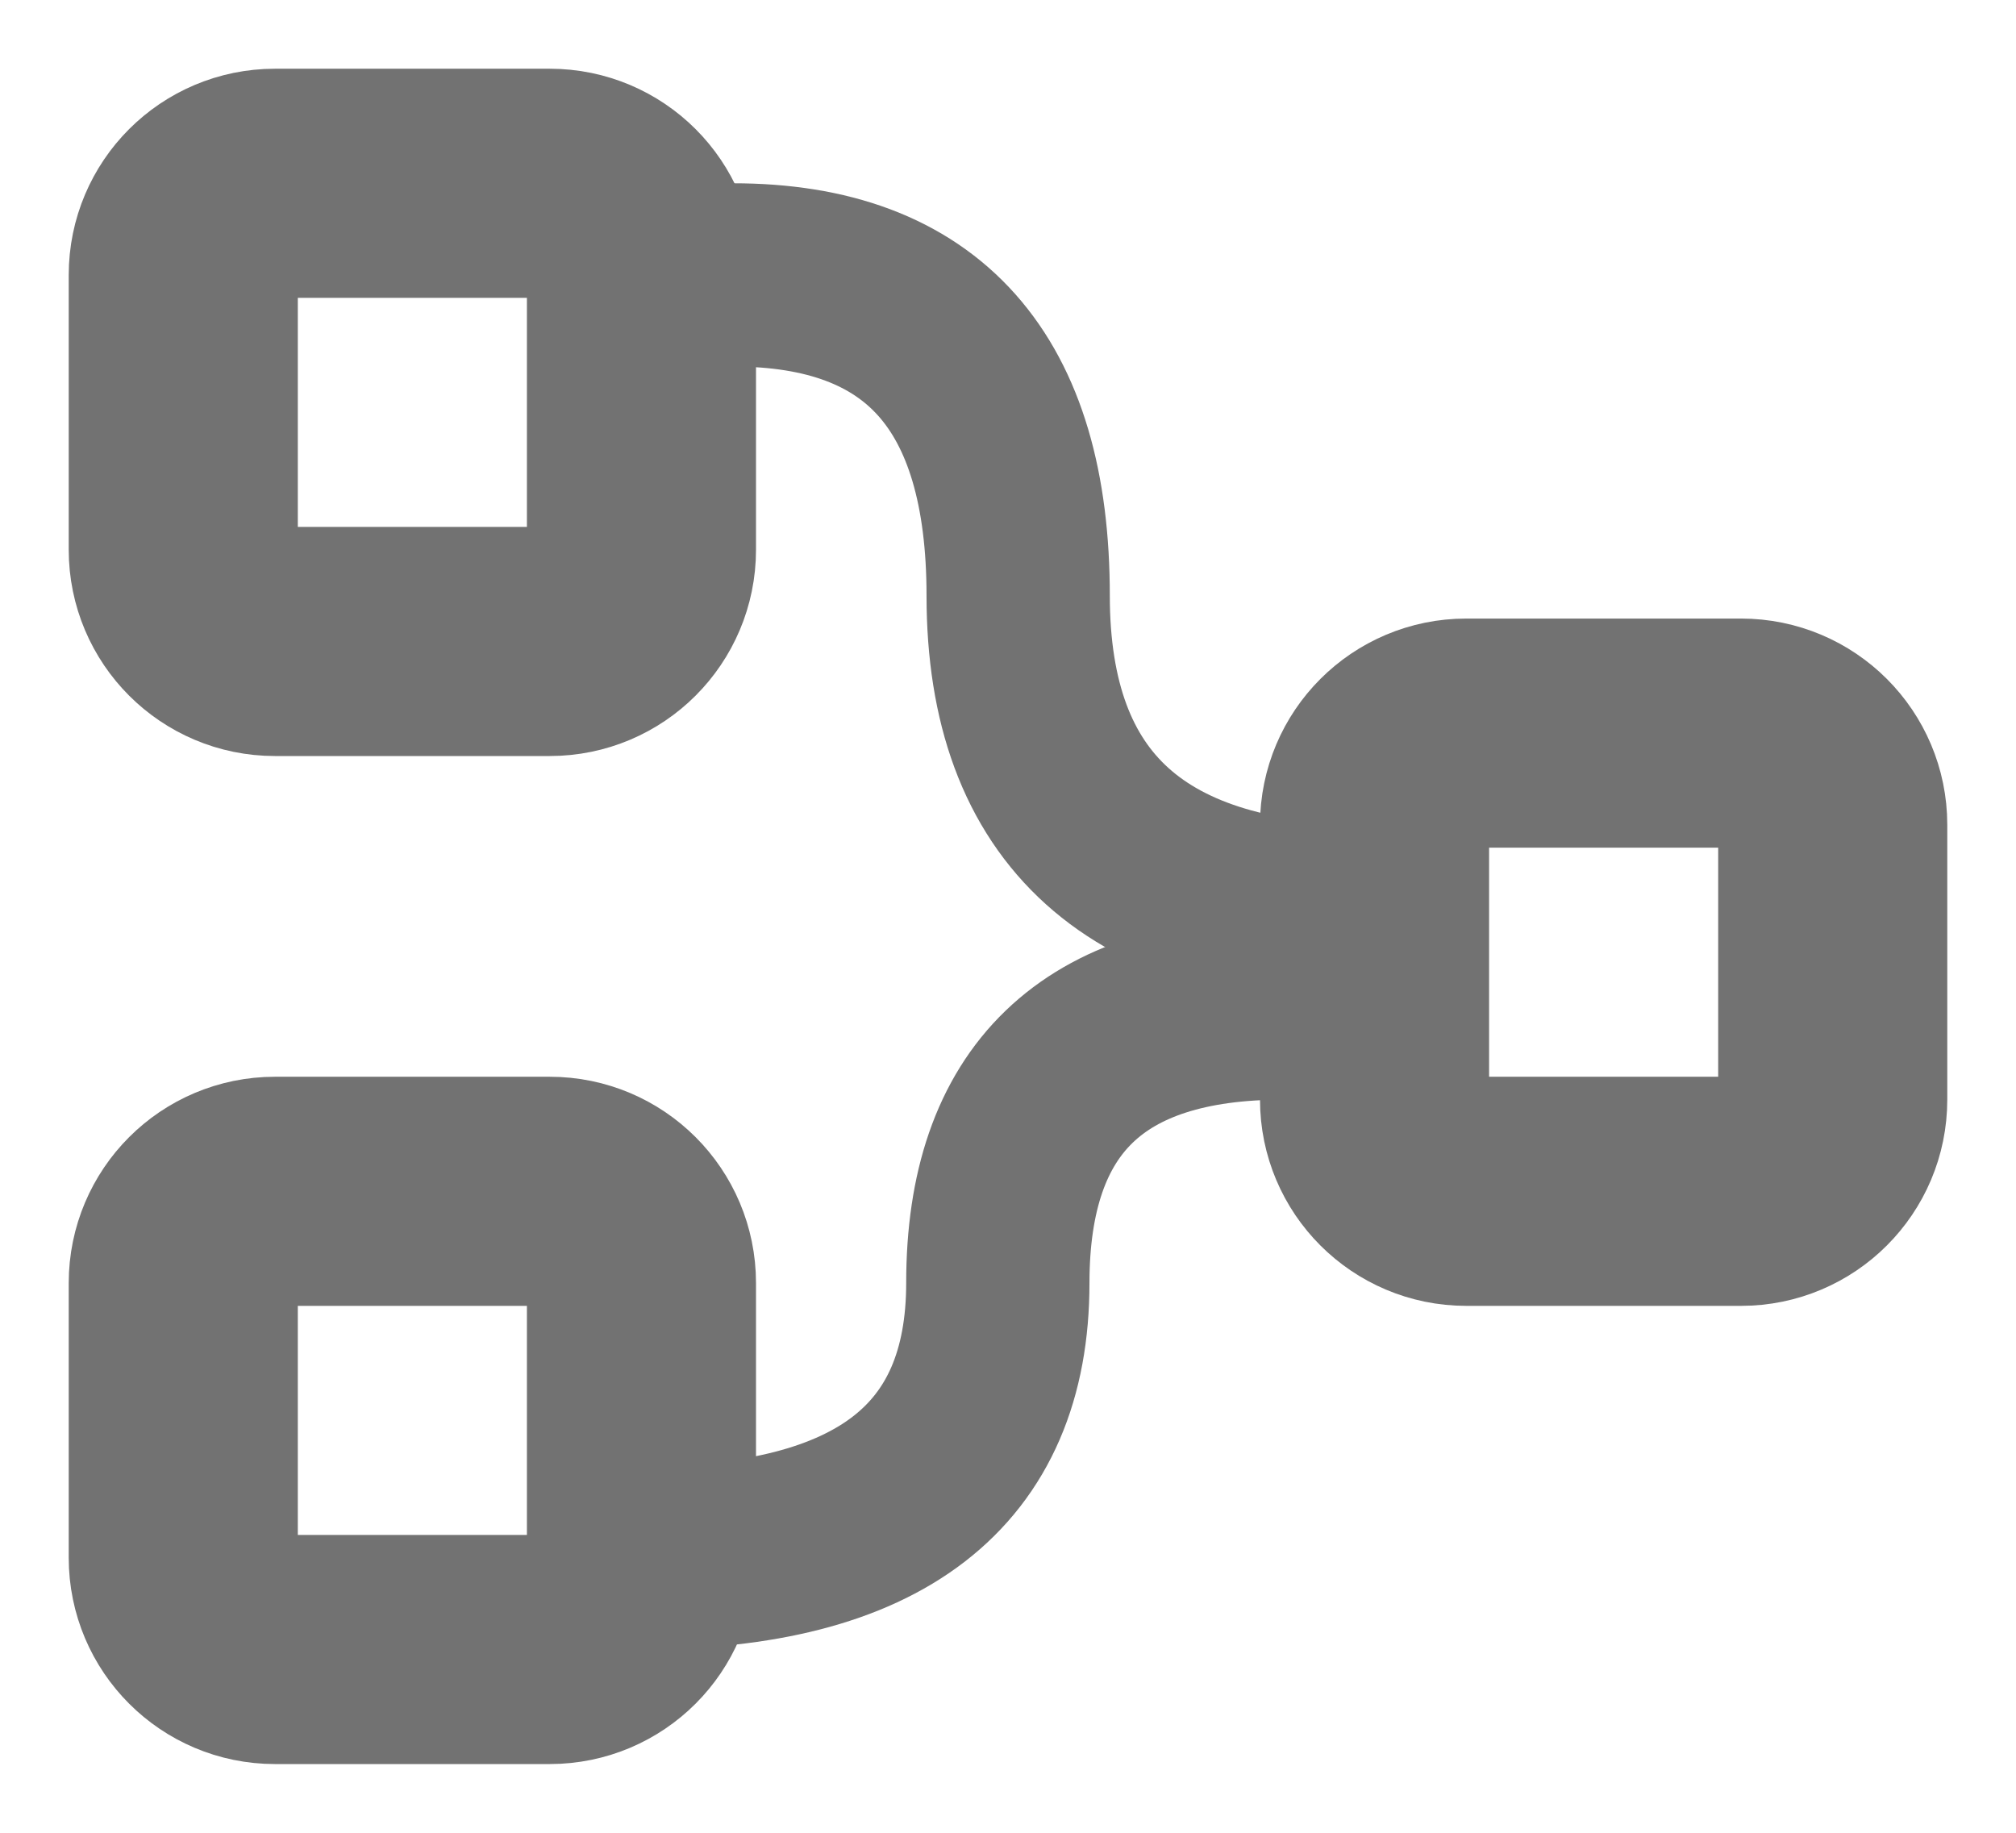
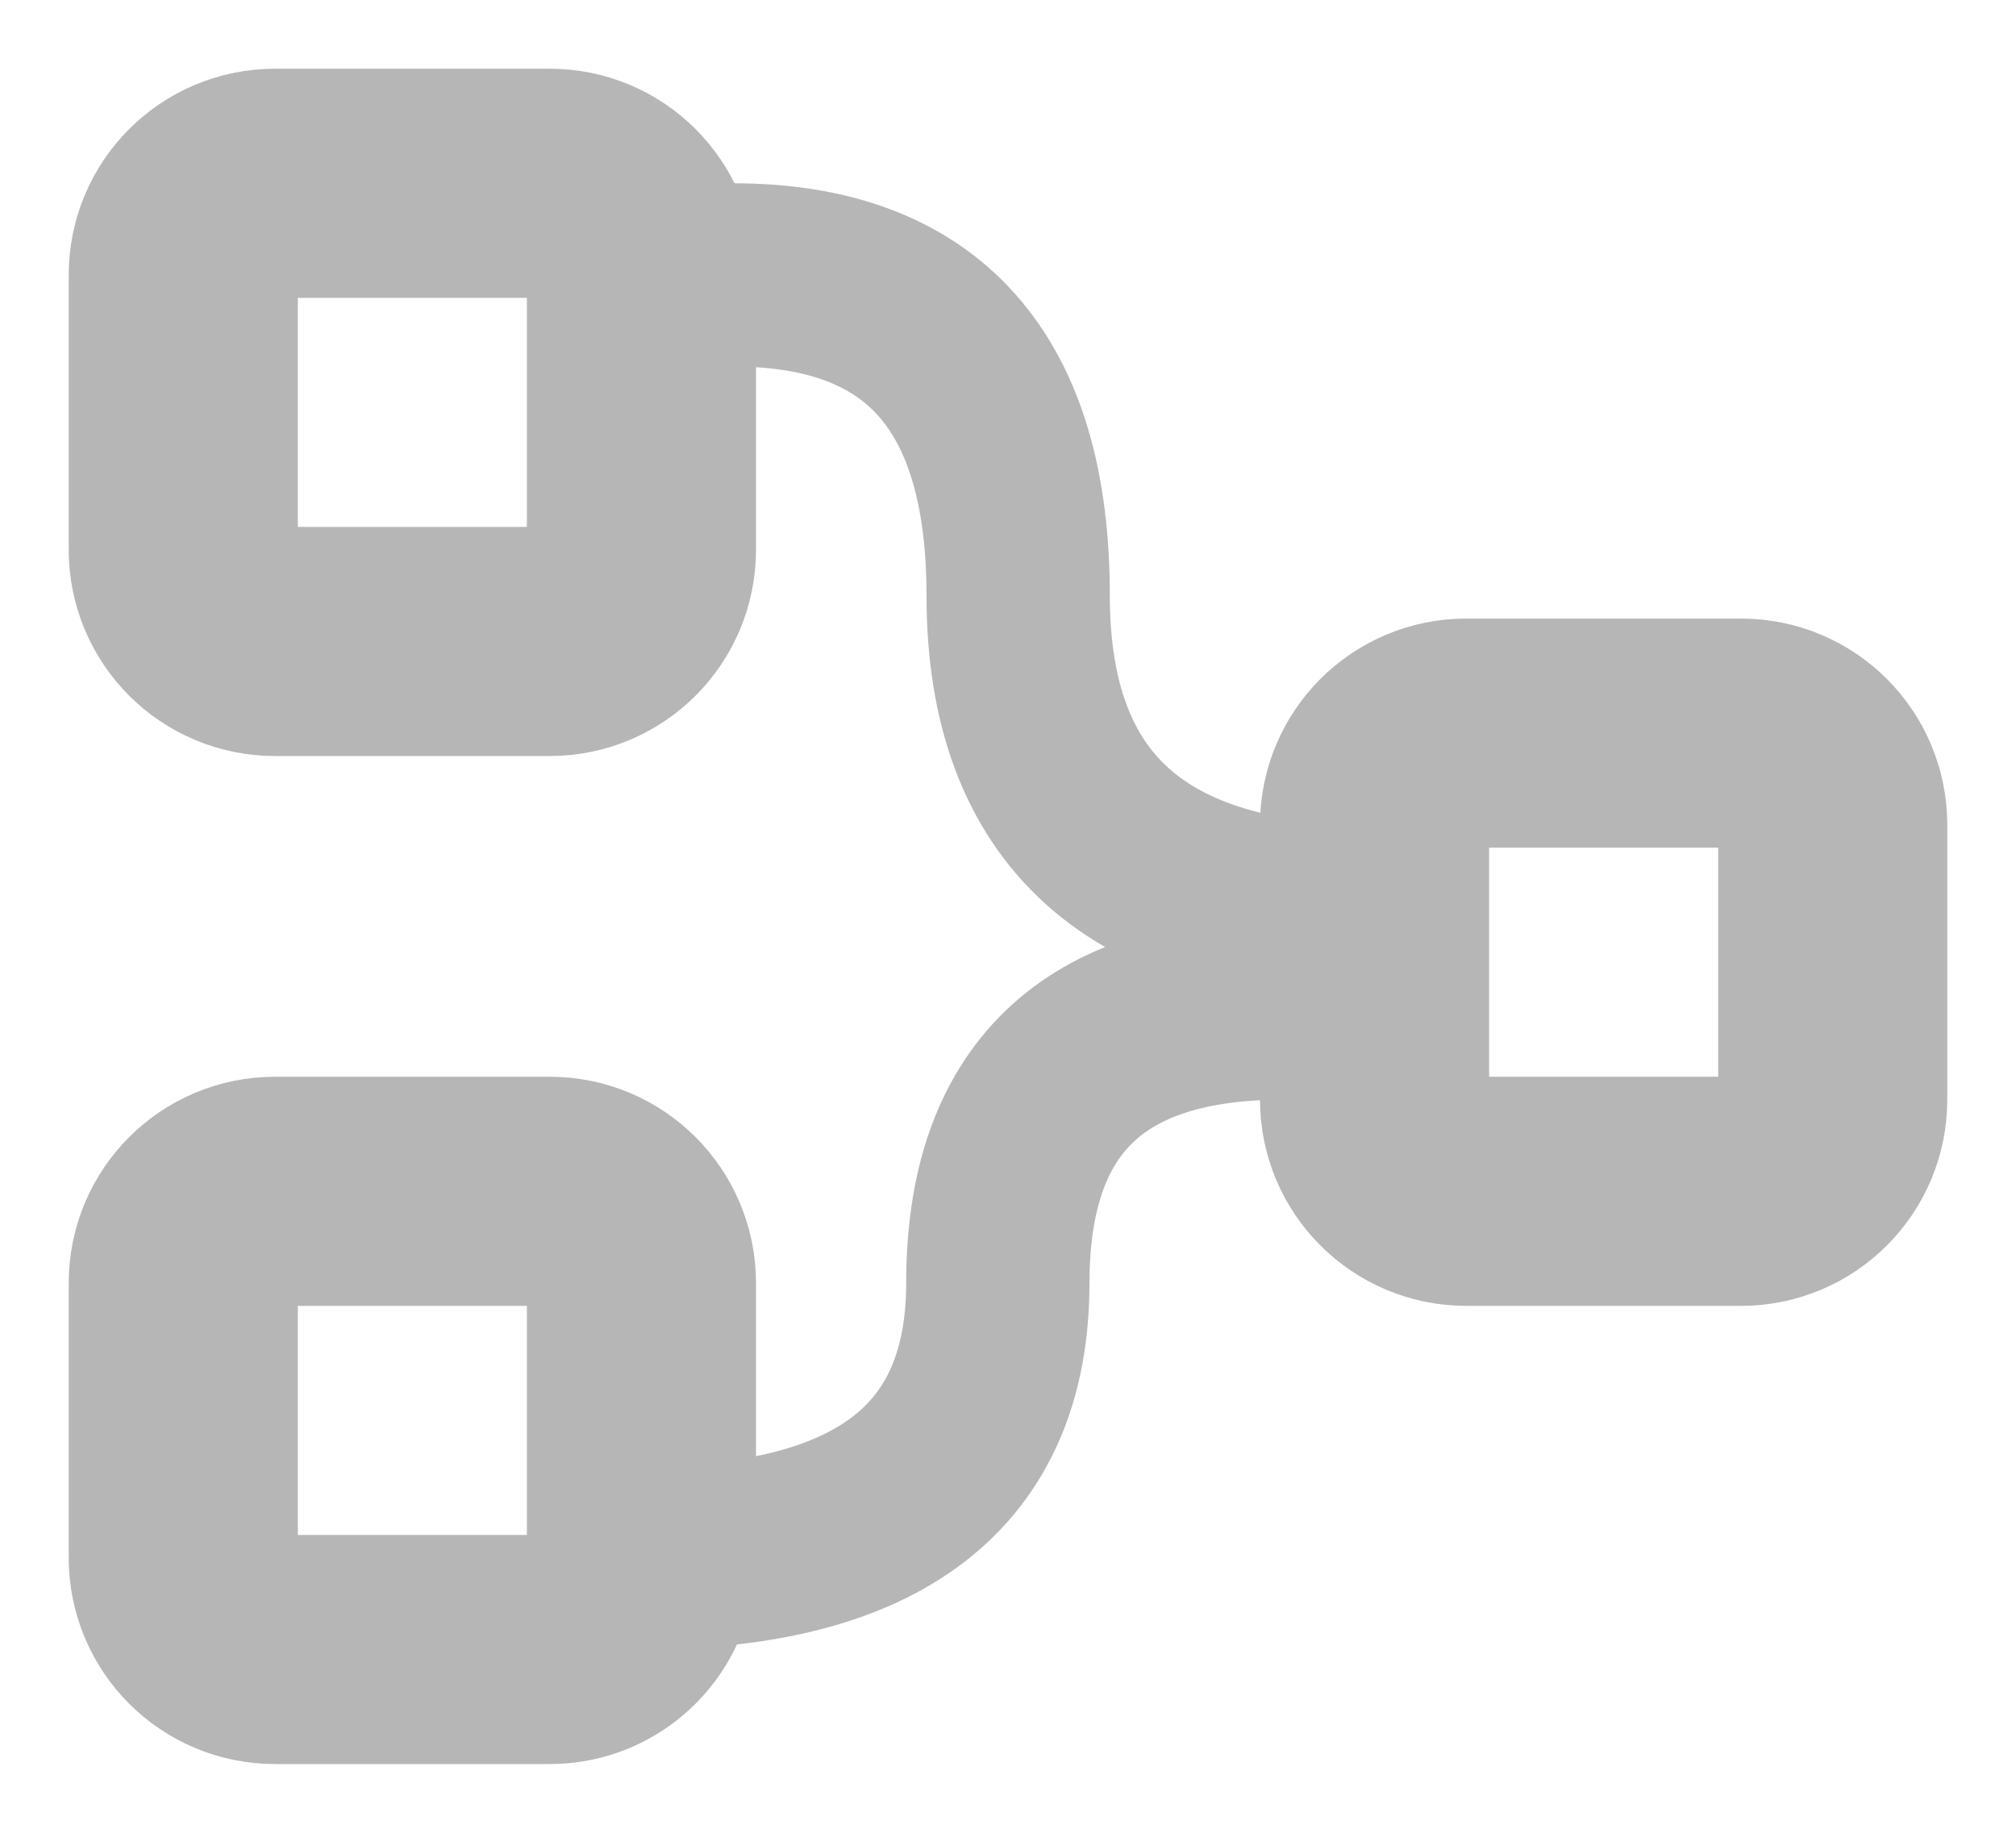
<svg xmlns="http://www.w3.org/2000/svg" width="22px" height="20px" viewBox="0 0 22 20" version="1.1">
  <g id="Dashboard---gateway" stroke="none" stroke-width="1" fill="none" fill-rule="evenodd">
-     <g id="Icons" transform="translate(-547, -295)" stroke="#727272">
+     <g id="Icons" transform="translate(-547, -295)" stroke="#B6B6B6">
      <g id="icon_pipeline-copy-2" transform="translate(558, 305) rotate(-90) translate(-558, -305) translate(550, 296)">
        <rect id="Rectangle" stroke-width="2.5" x="0" y="0" width="5" height="5" rx="1" />
        <rect id="Rectangle-Copy-2" stroke-width="2.5" x="11" y="0" width="5" height="5" rx="1" />
        <rect id="Rectangle-Copy" stroke-width="2.5" x="5" y="13" width="5" height="5" rx="1" />
        <path d="M1,5 C1,7.593 2,8.889 4,8.889 C6,8.889 7,9.926 7,12" id="Path-3" stroke-width="2" />
        <path d="M8,6 C8,8.593 9.167,9.889 11.5,9.889 C13.833,9.889 15,10.926 15,13" id="Path-3-Copy" stroke-width="2" transform="translate(11.5, 9.5) scale(1, -1) rotate(-360) translate(-11.5, -9.5) " />
      </g>
    </g>
  </g>
</svg>
